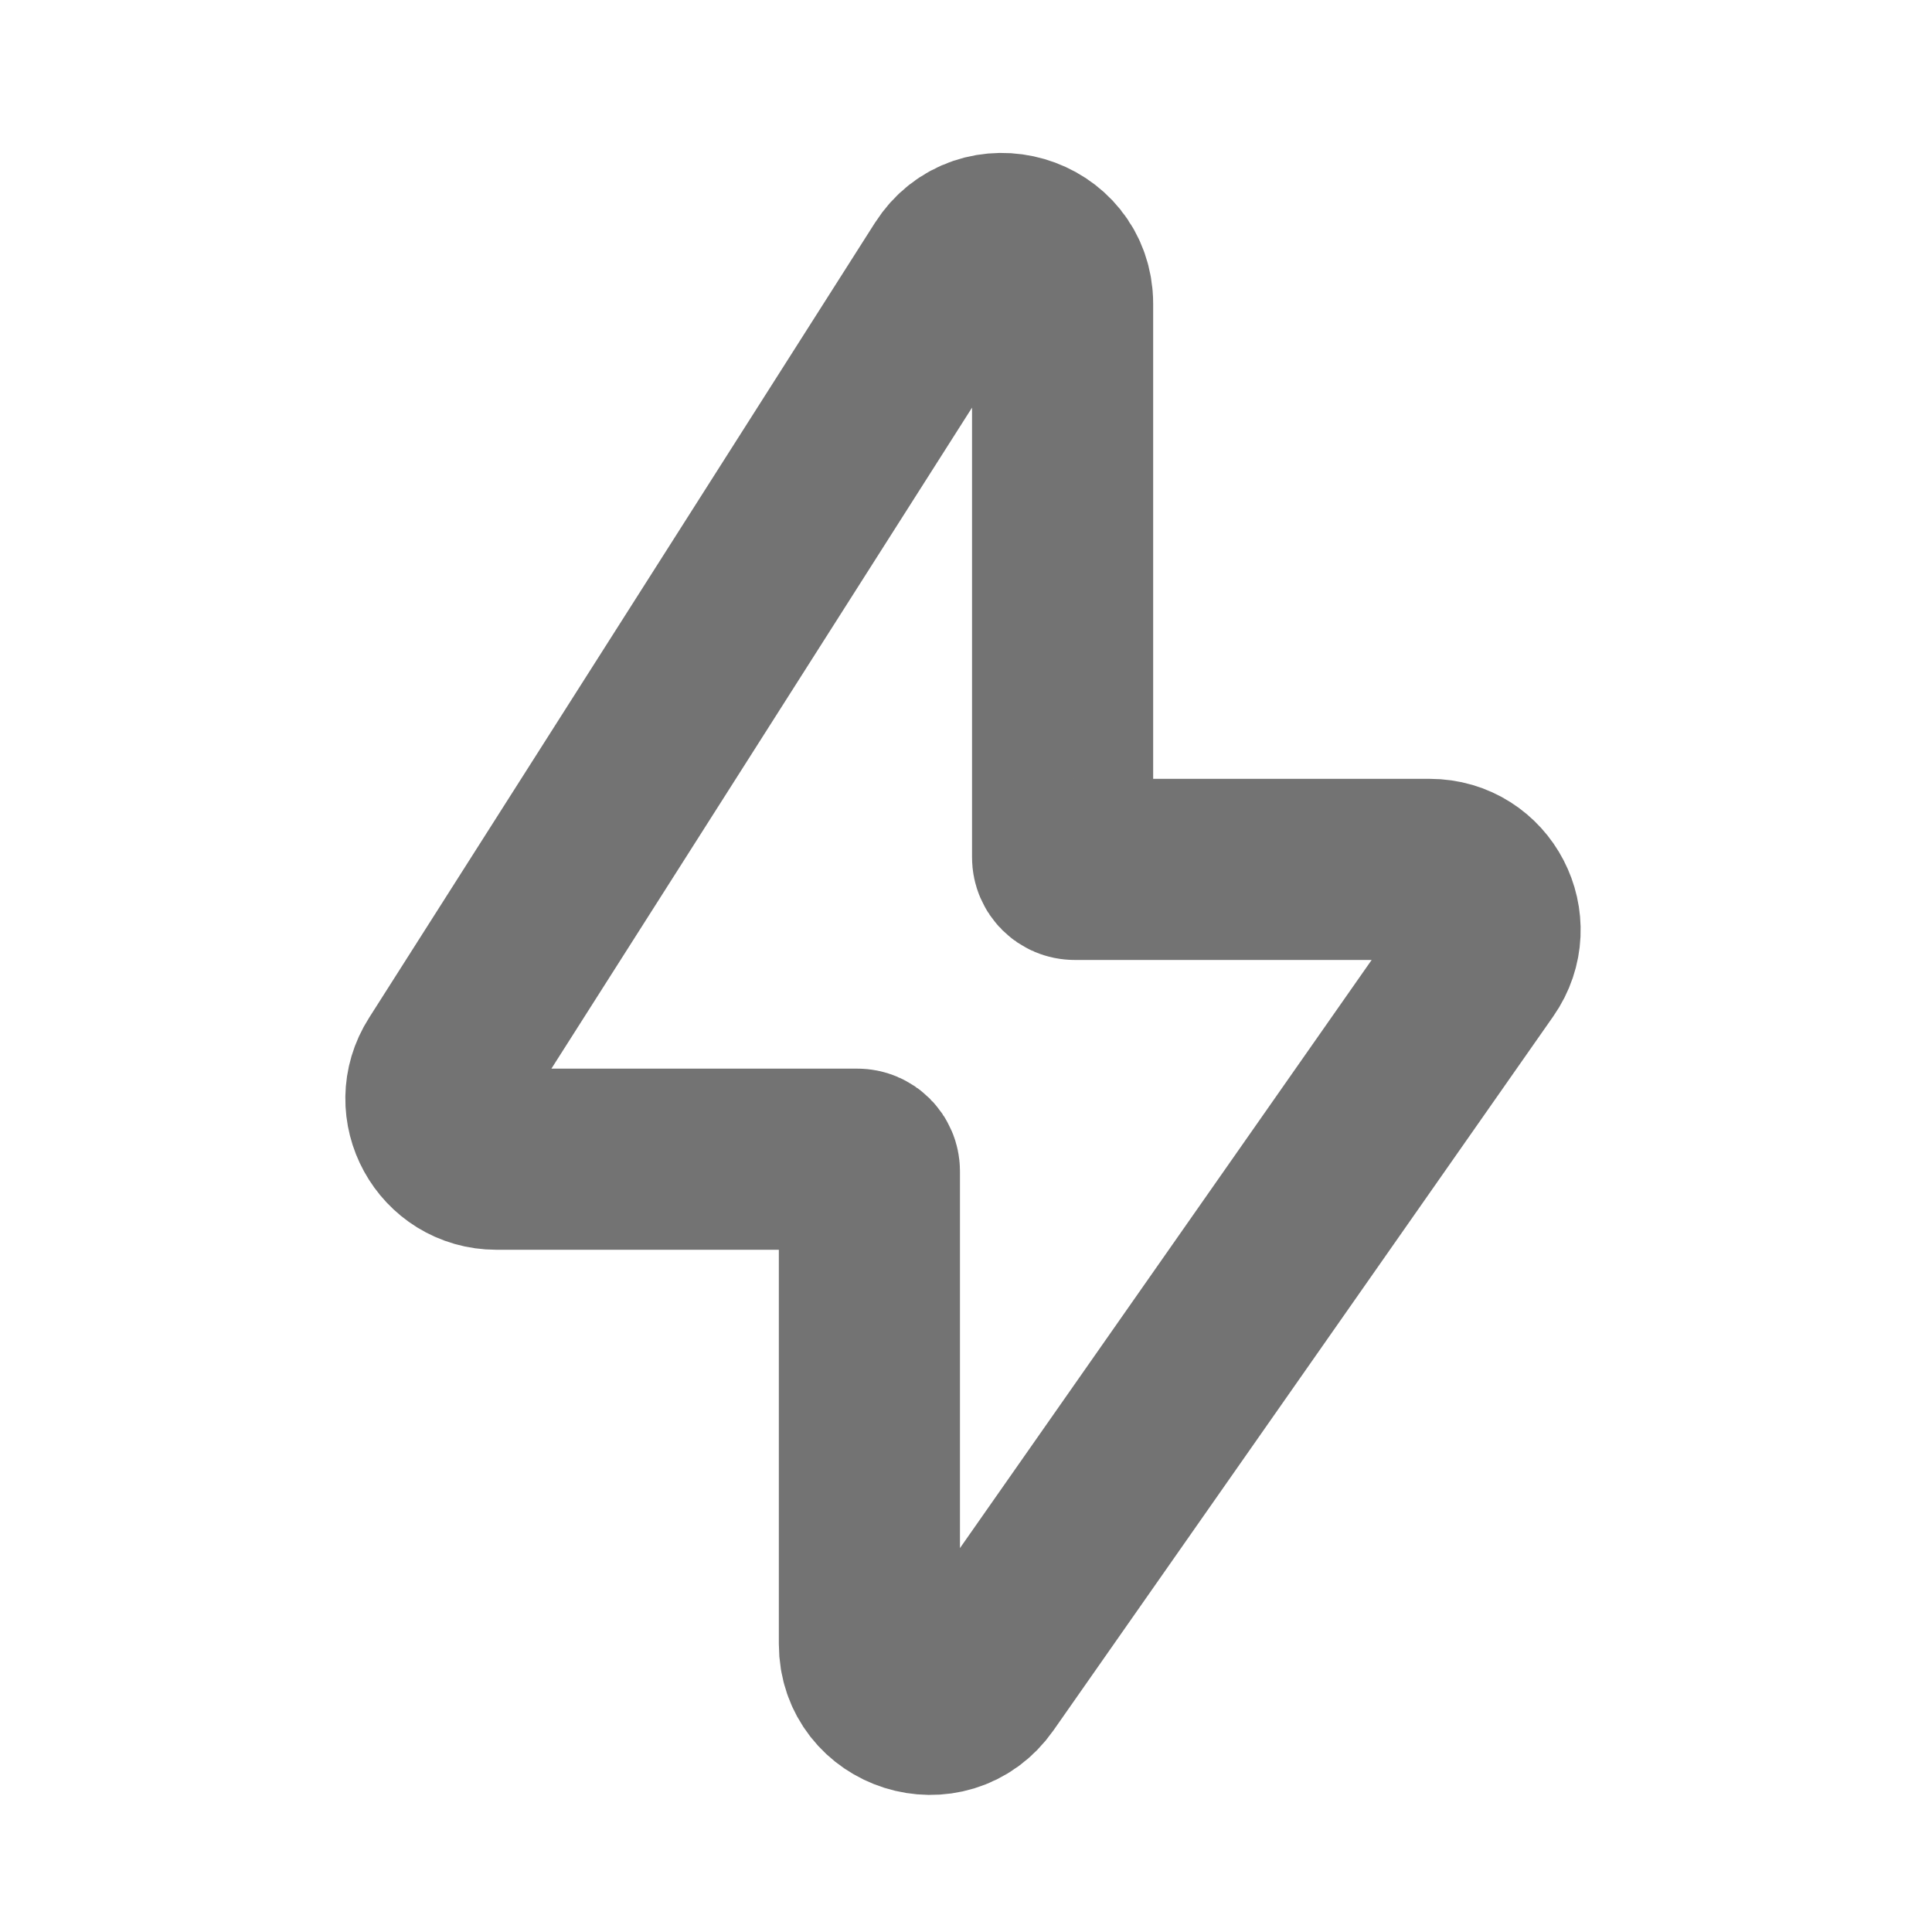
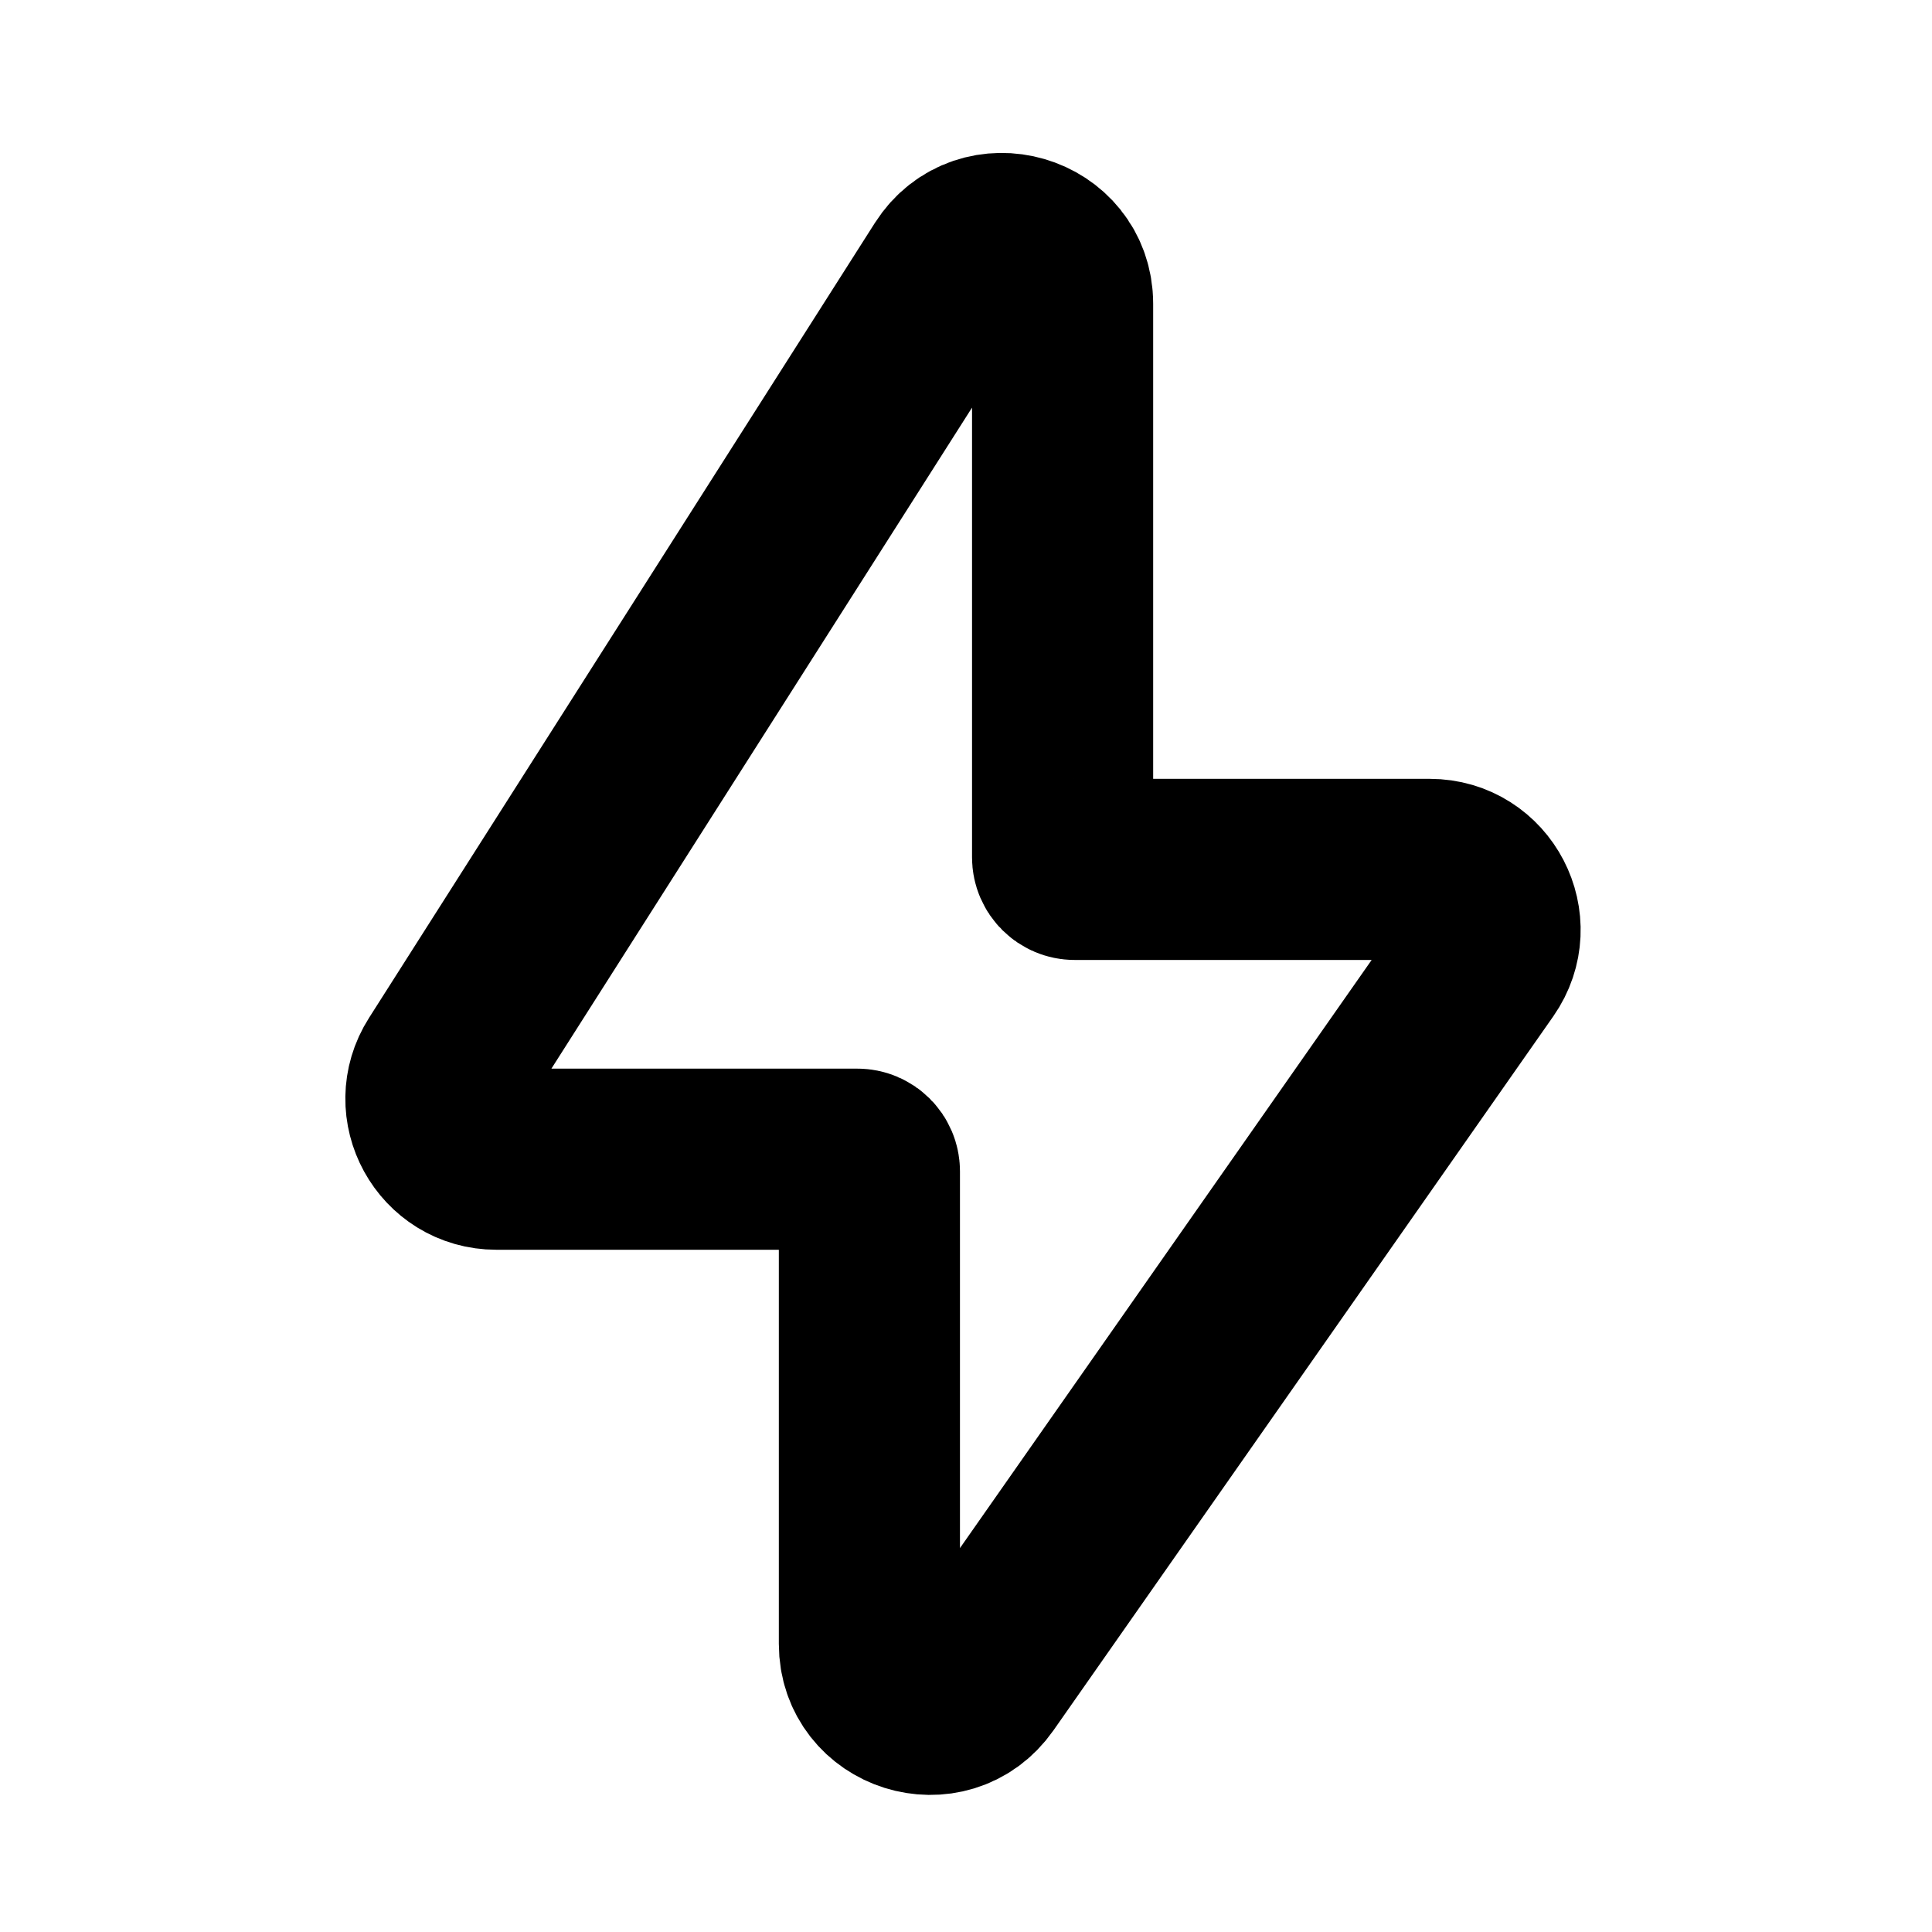
<svg xmlns="http://www.w3.org/2000/svg" preserveAspectRatio="none" overflow="visible" style="display: block;" width="16" height="16" viewBox="0 0 16 16" fill="none">
-   <g id="icon" opacity="0.55">
+   <g id="icon">
    <path id="Icon" d="M7.878 2.249L3.689 8.832C3.477 9.164 3.716 9.6 4.111 9.6H7.1C7.155 9.6 7.2 9.645 7.2 9.7V13.614C7.2 14.103 7.829 14.301 8.11 13.9L12.249 7.987C12.481 7.655 12.244 7.2 11.84 7.2H8.9C8.845 7.2 8.8 7.155 8.8 7.1V2.517C8.8 2.017 8.147 1.827 7.878 2.249Z" stroke-width="1.5" stroke="black" />
  </g>
</svg>
